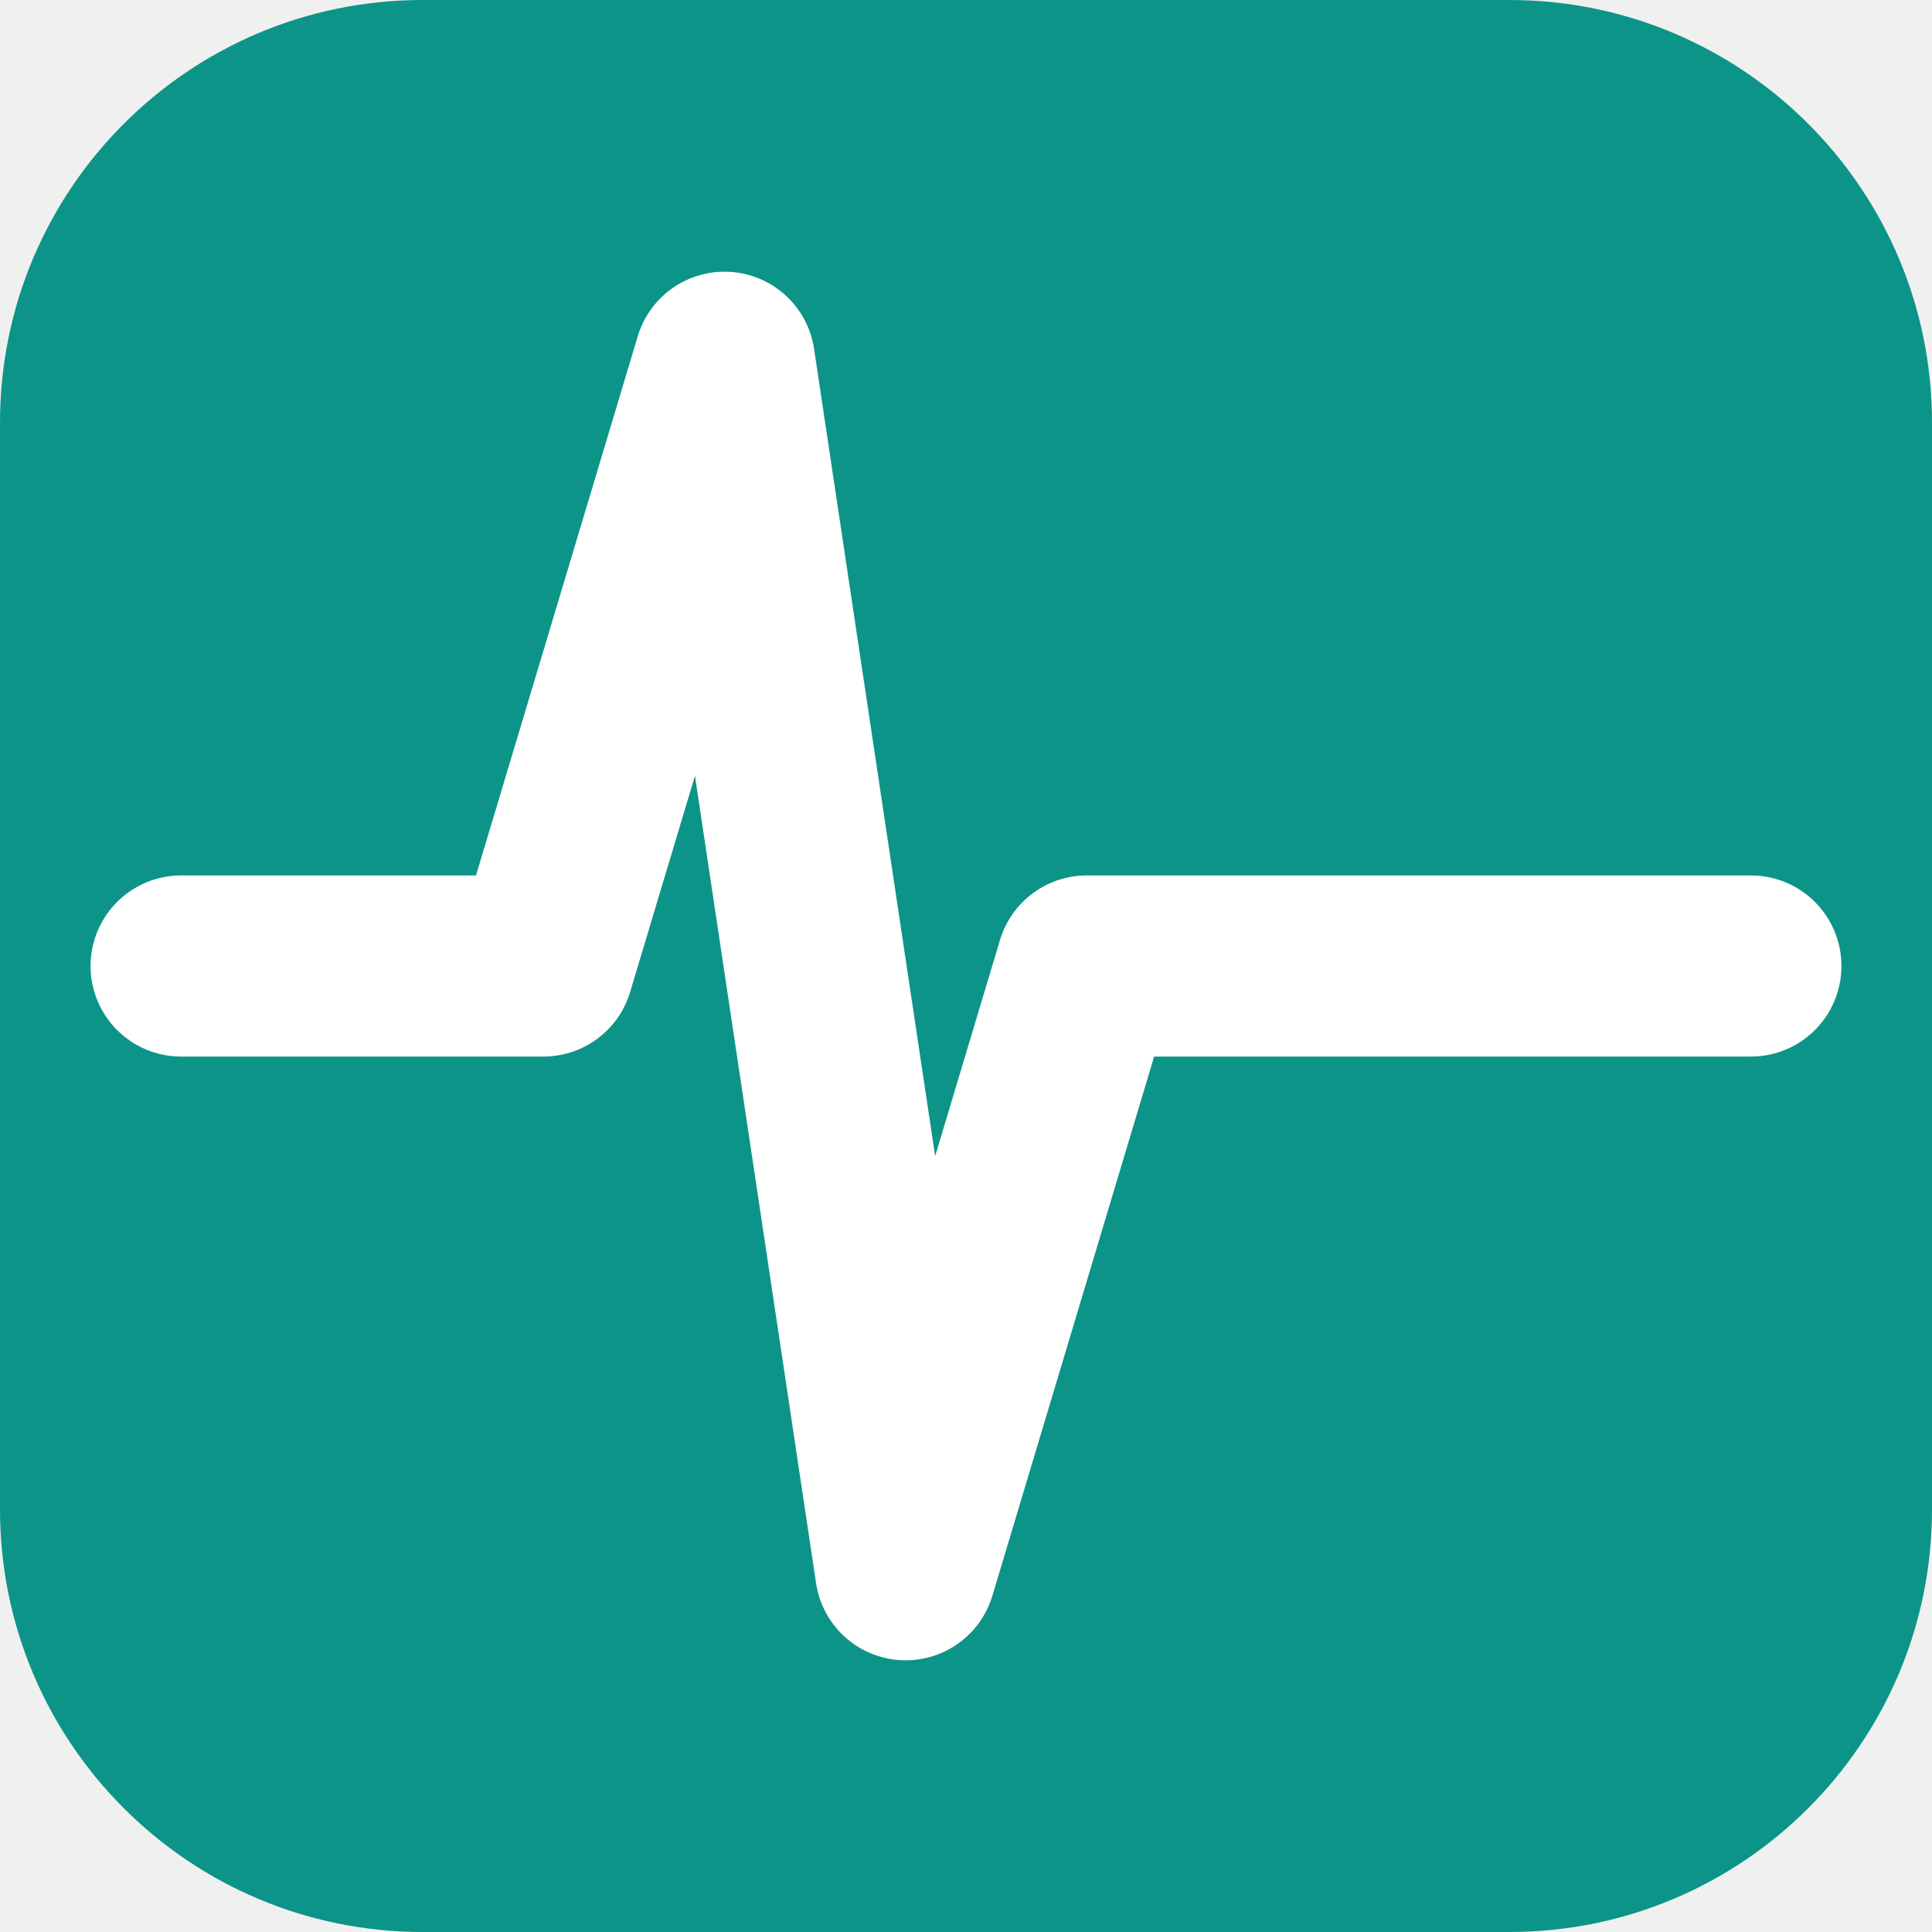
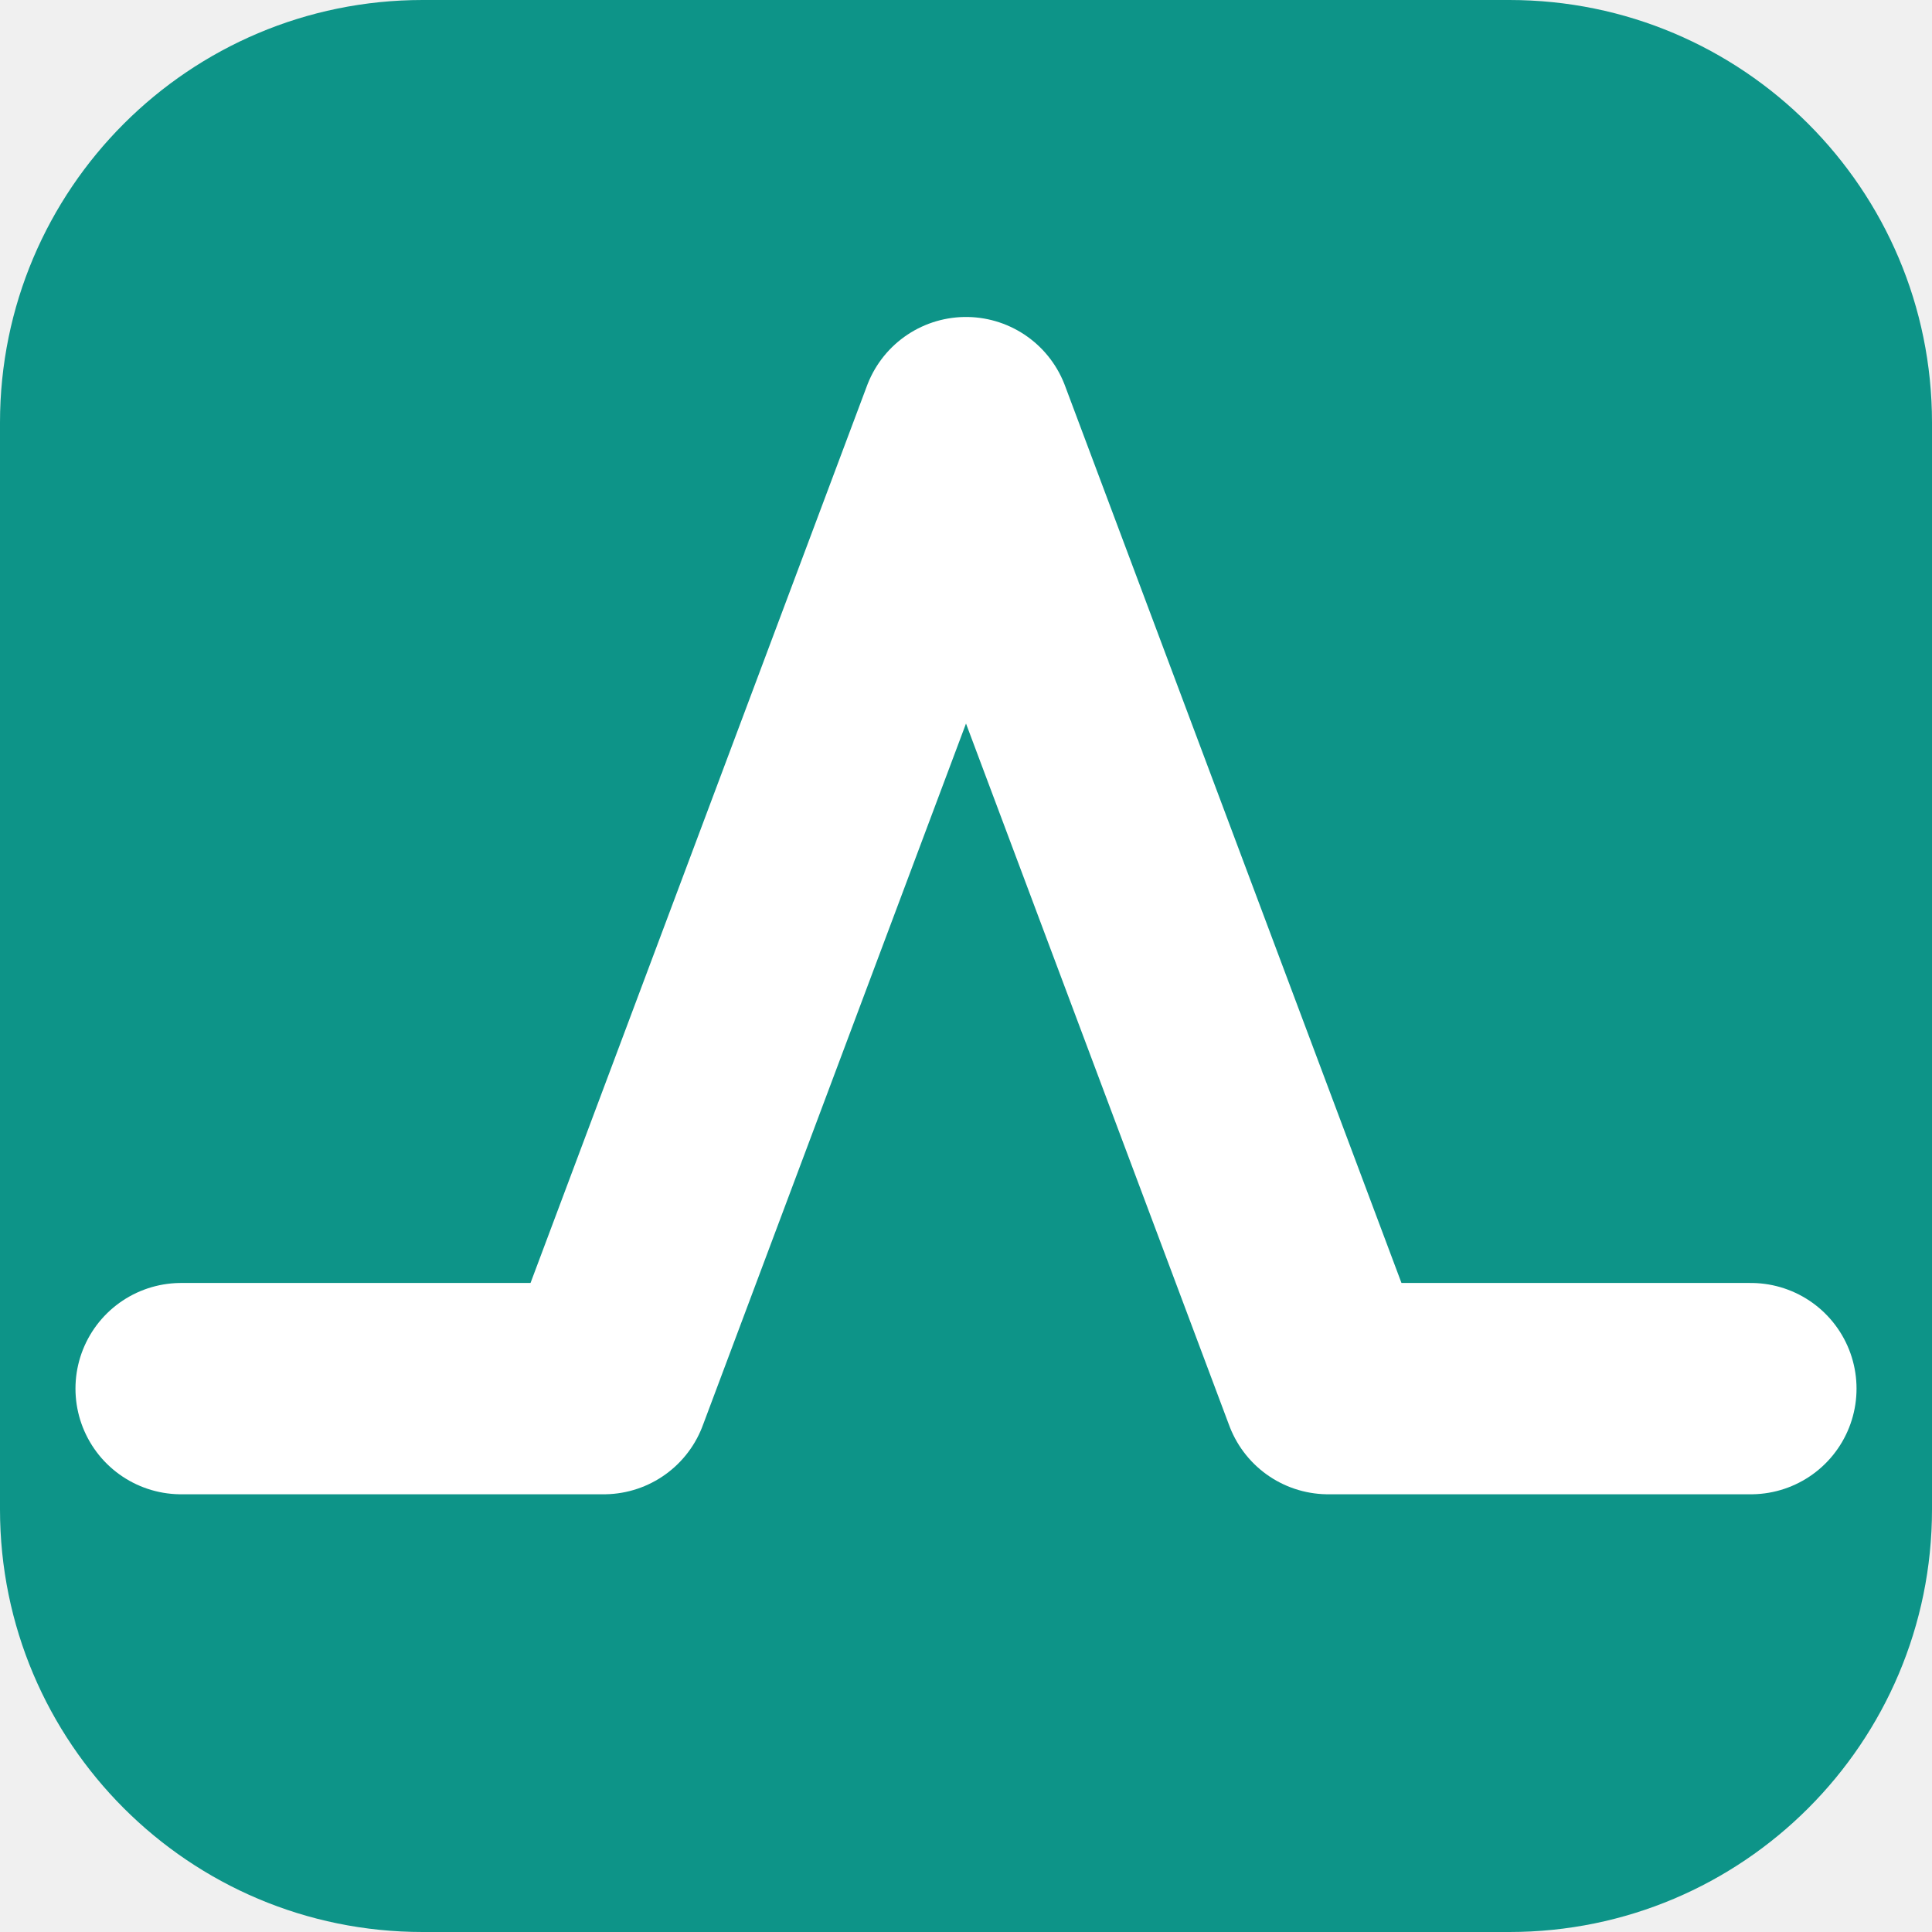
<svg xmlns="http://www.w3.org/2000/svg" viewBox="0 0 32 32">
  <rect width="32" height="32" rx="7" fill="#0d9488" />
-   <polyline points="3 16 9 16 12 6 15 26 18 16 29 16" fill="none" stroke="white" stroke-width="3" stroke-linecap="round" stroke-linejoin="round" />
+   <polyline points="3 23 10 23 16 7 22 23 29 23" fill="none" stroke="white" stroke-width="3.5" stroke-linecap="round" stroke-linejoin="round" />
</svg>
